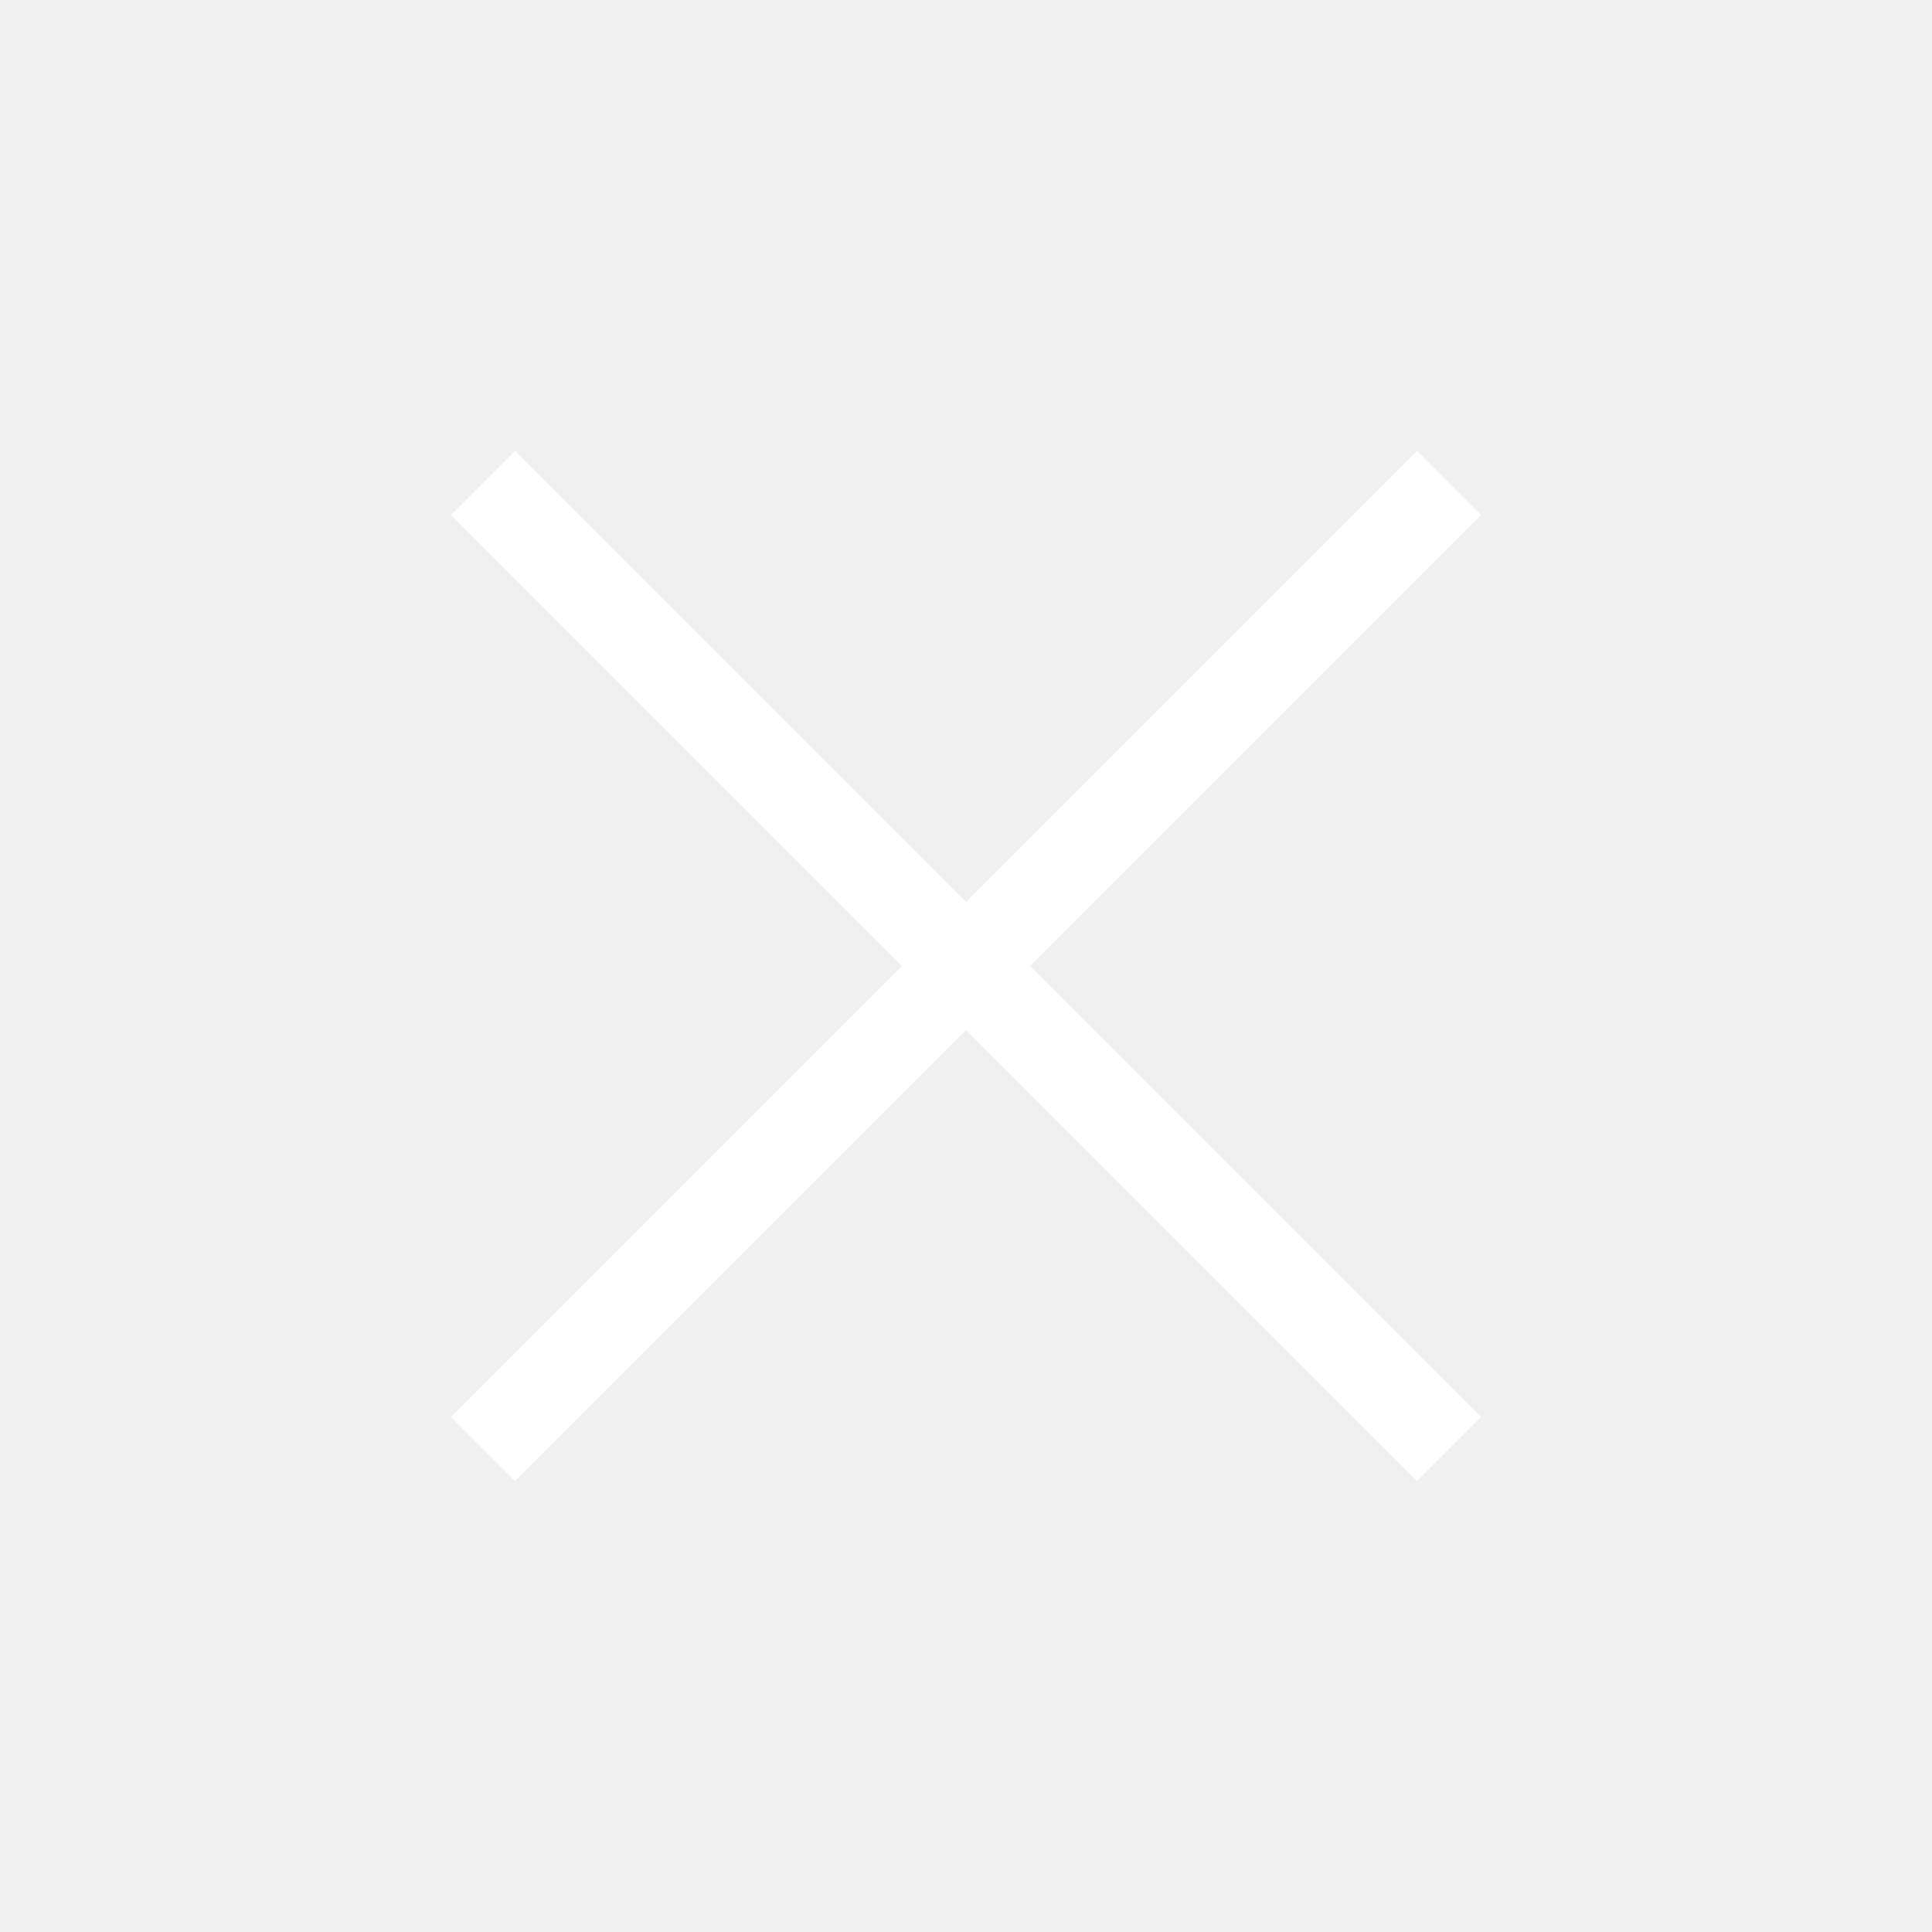
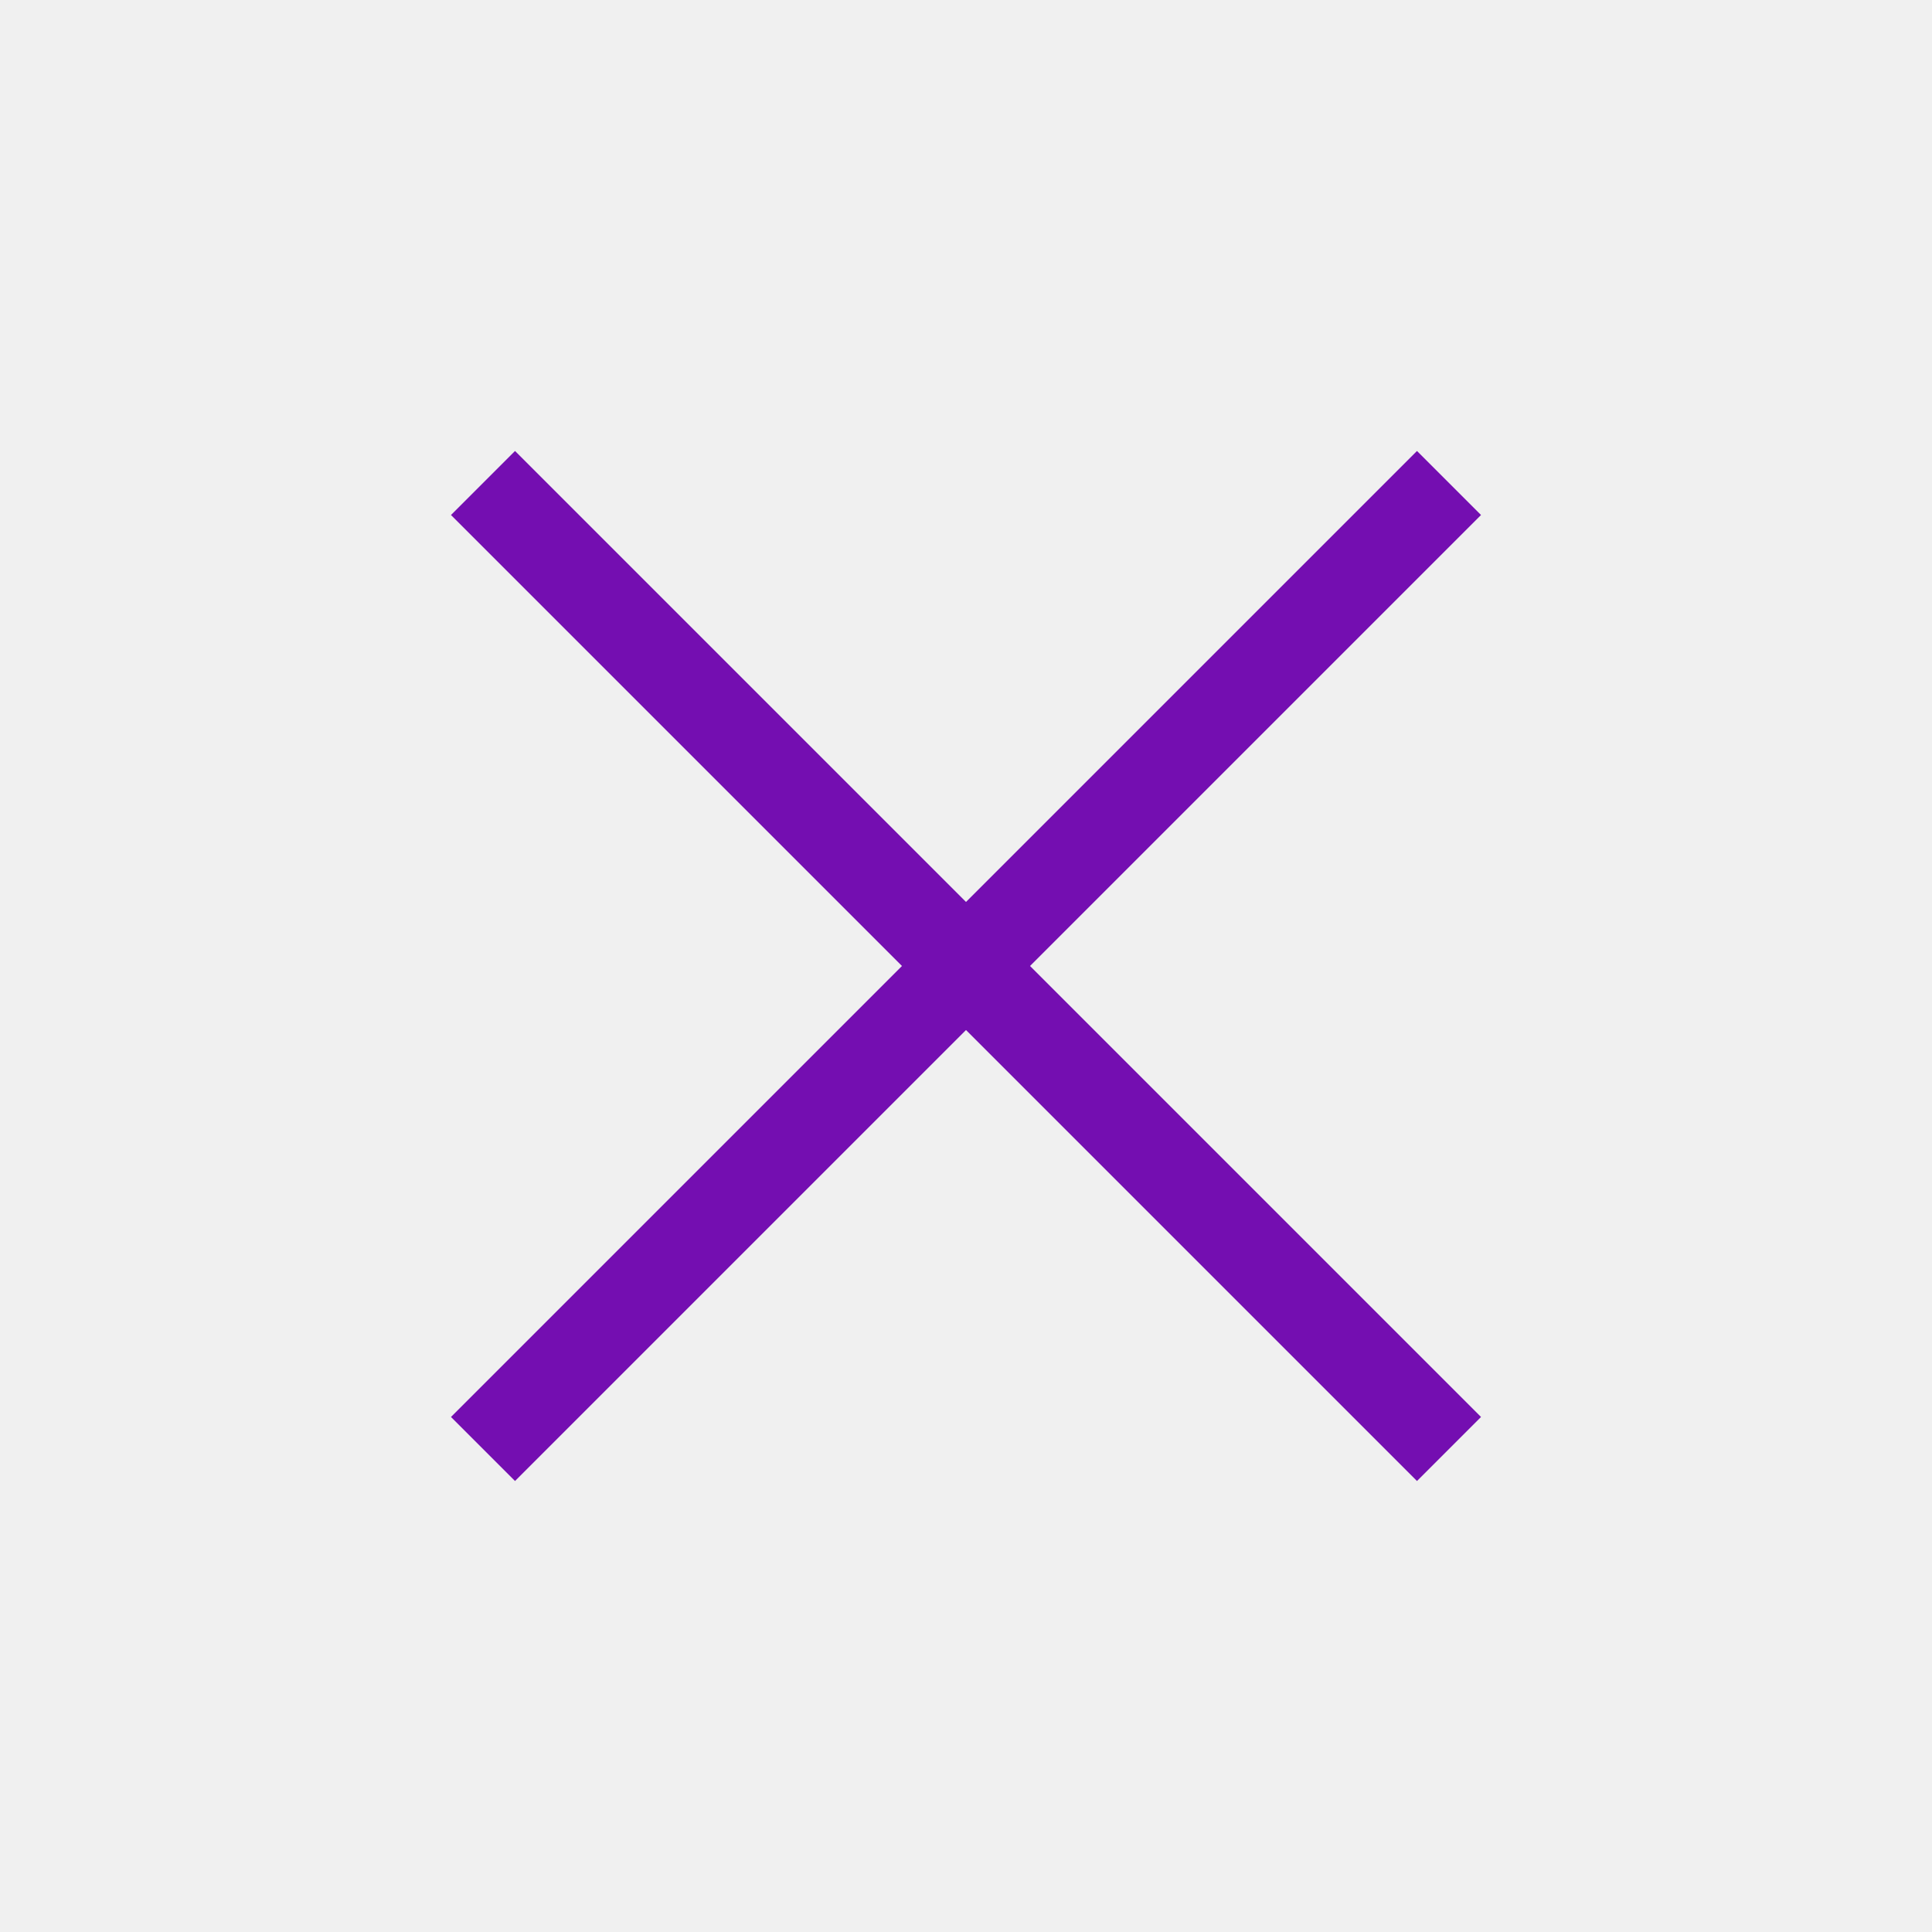
<svg xmlns="http://www.w3.org/2000/svg" width="32px" height="32px" viewBox="0 0 32 32" zoomAndPan="disable">
  <style>
		line {
- 			stroke: #fff;
+ 			stroke: #740eb1;
			stroke-width: 1.5px;
		}
	</style>
  <line x1="8" y1="8" x2="24" y2="24" />
  <line x1="8" y1="24" x2="24" y2="8" />
</svg>
